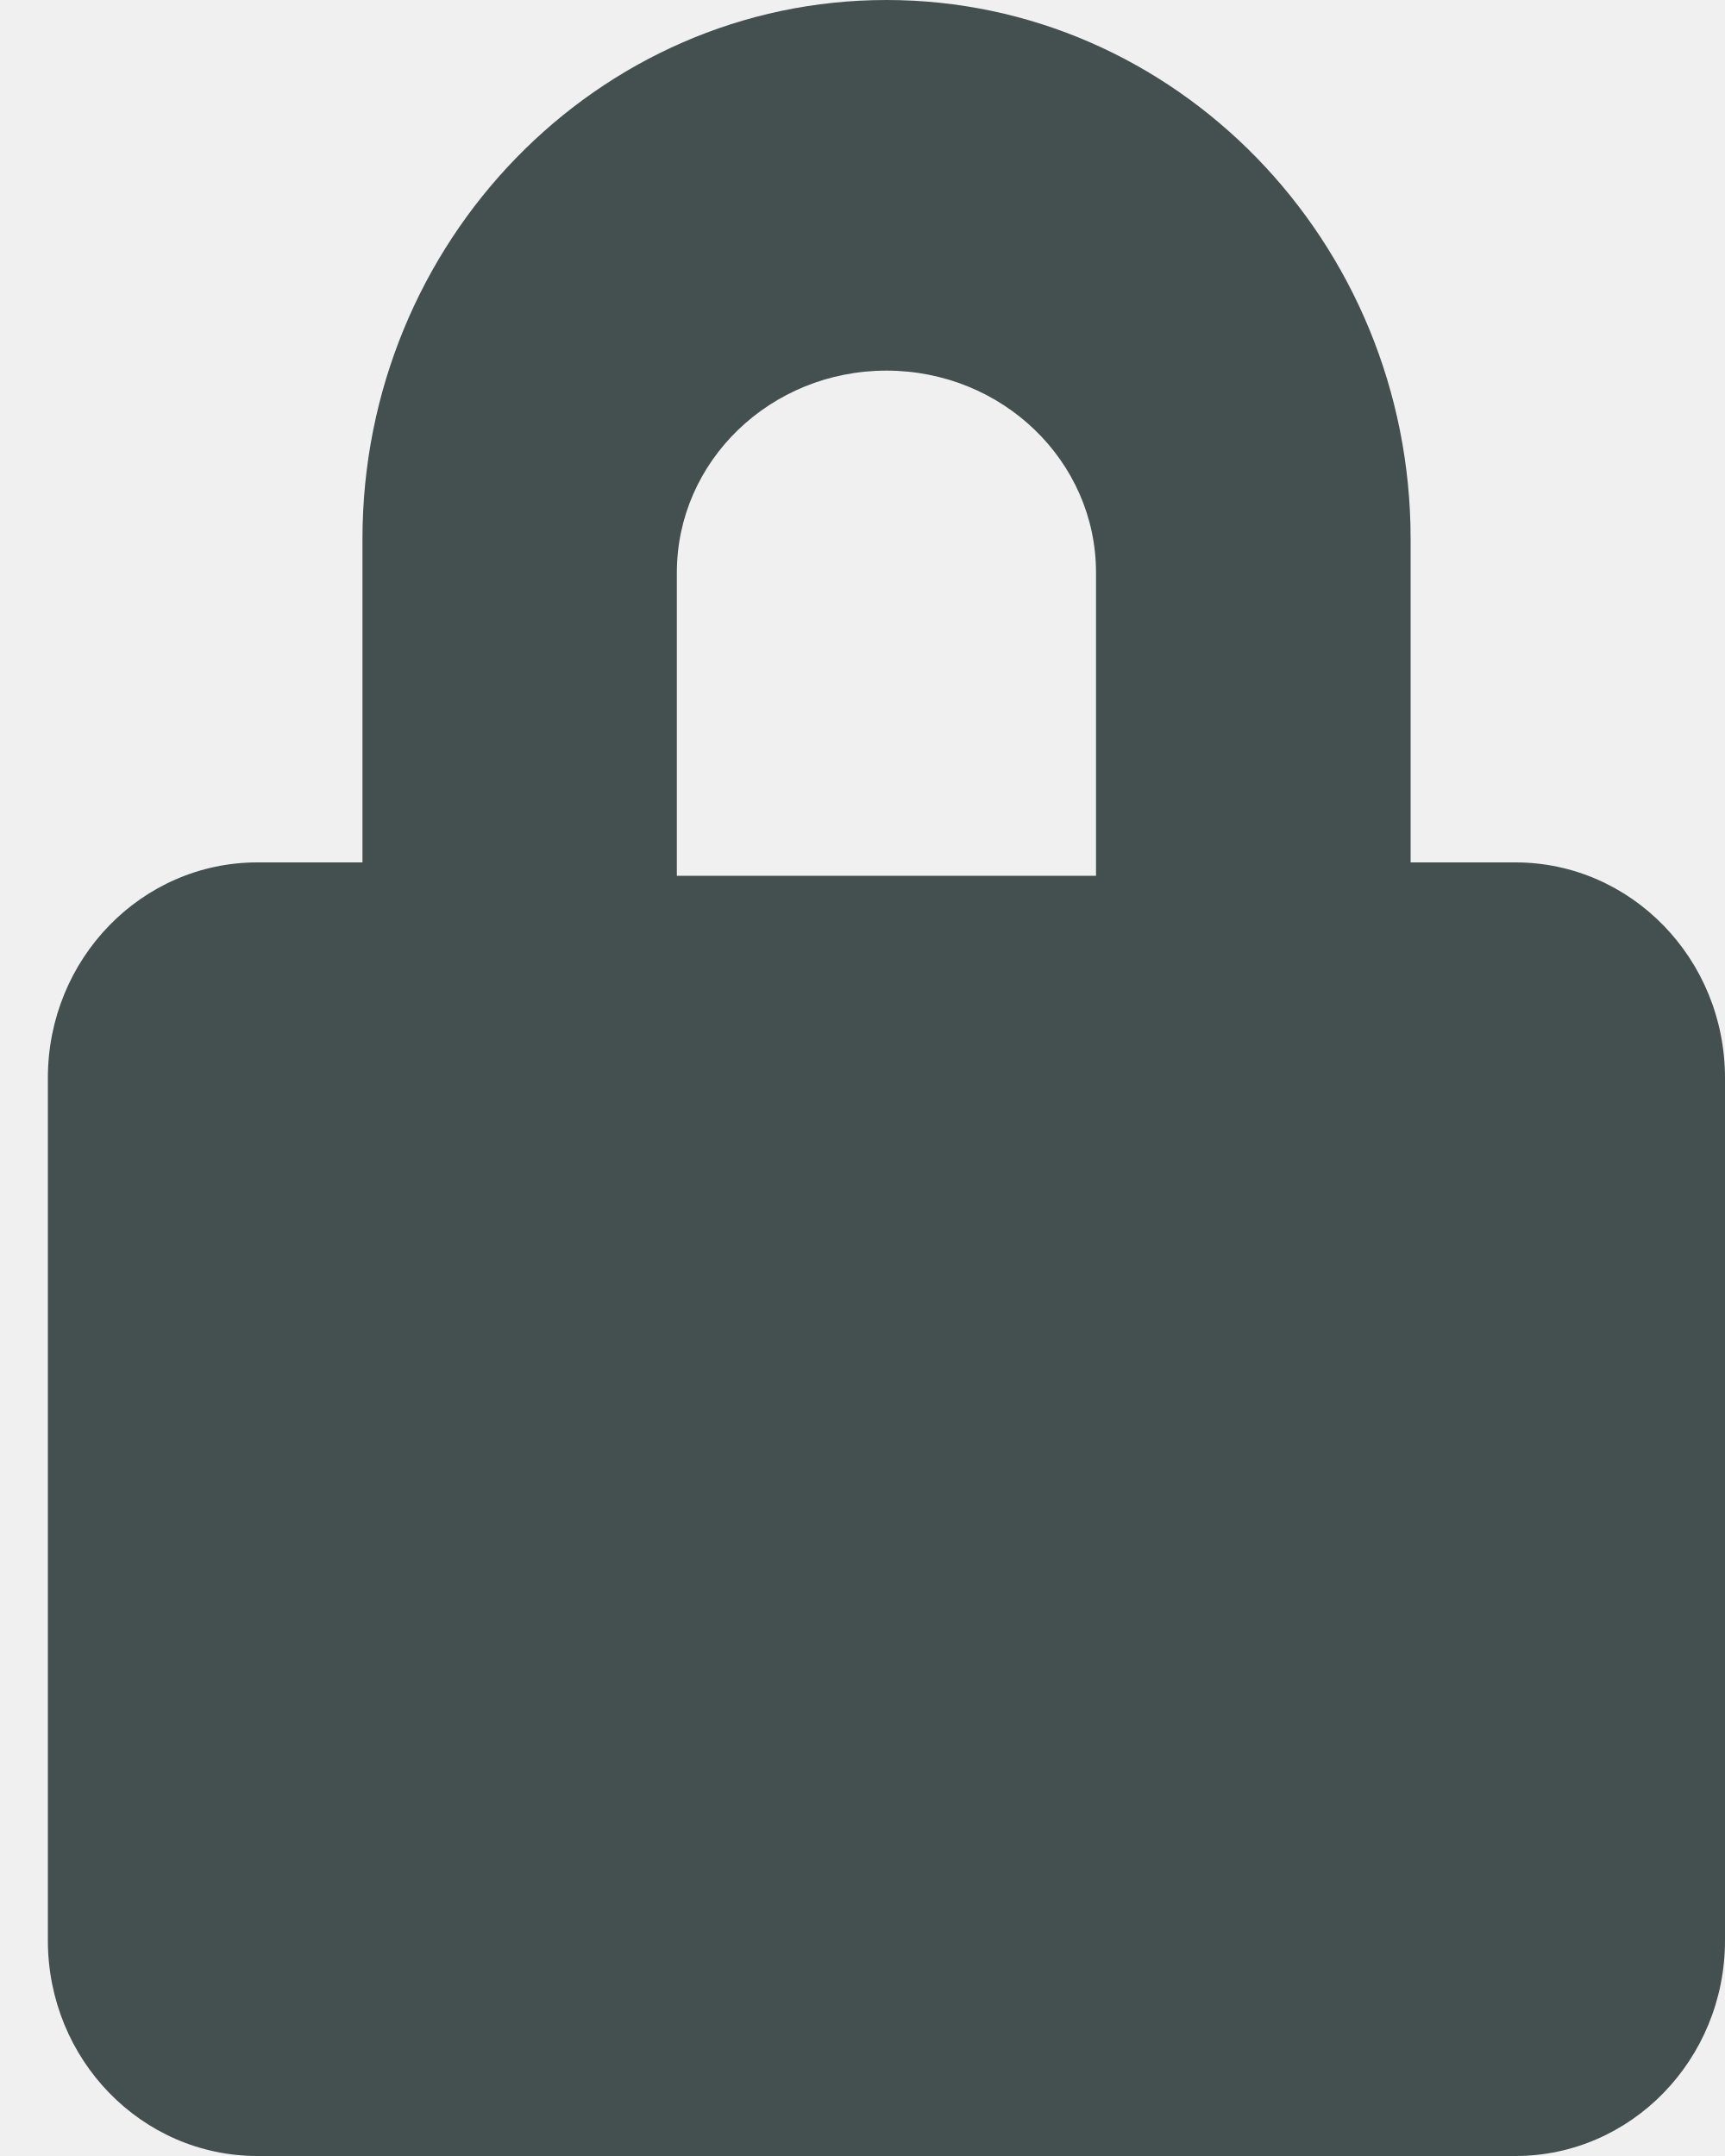
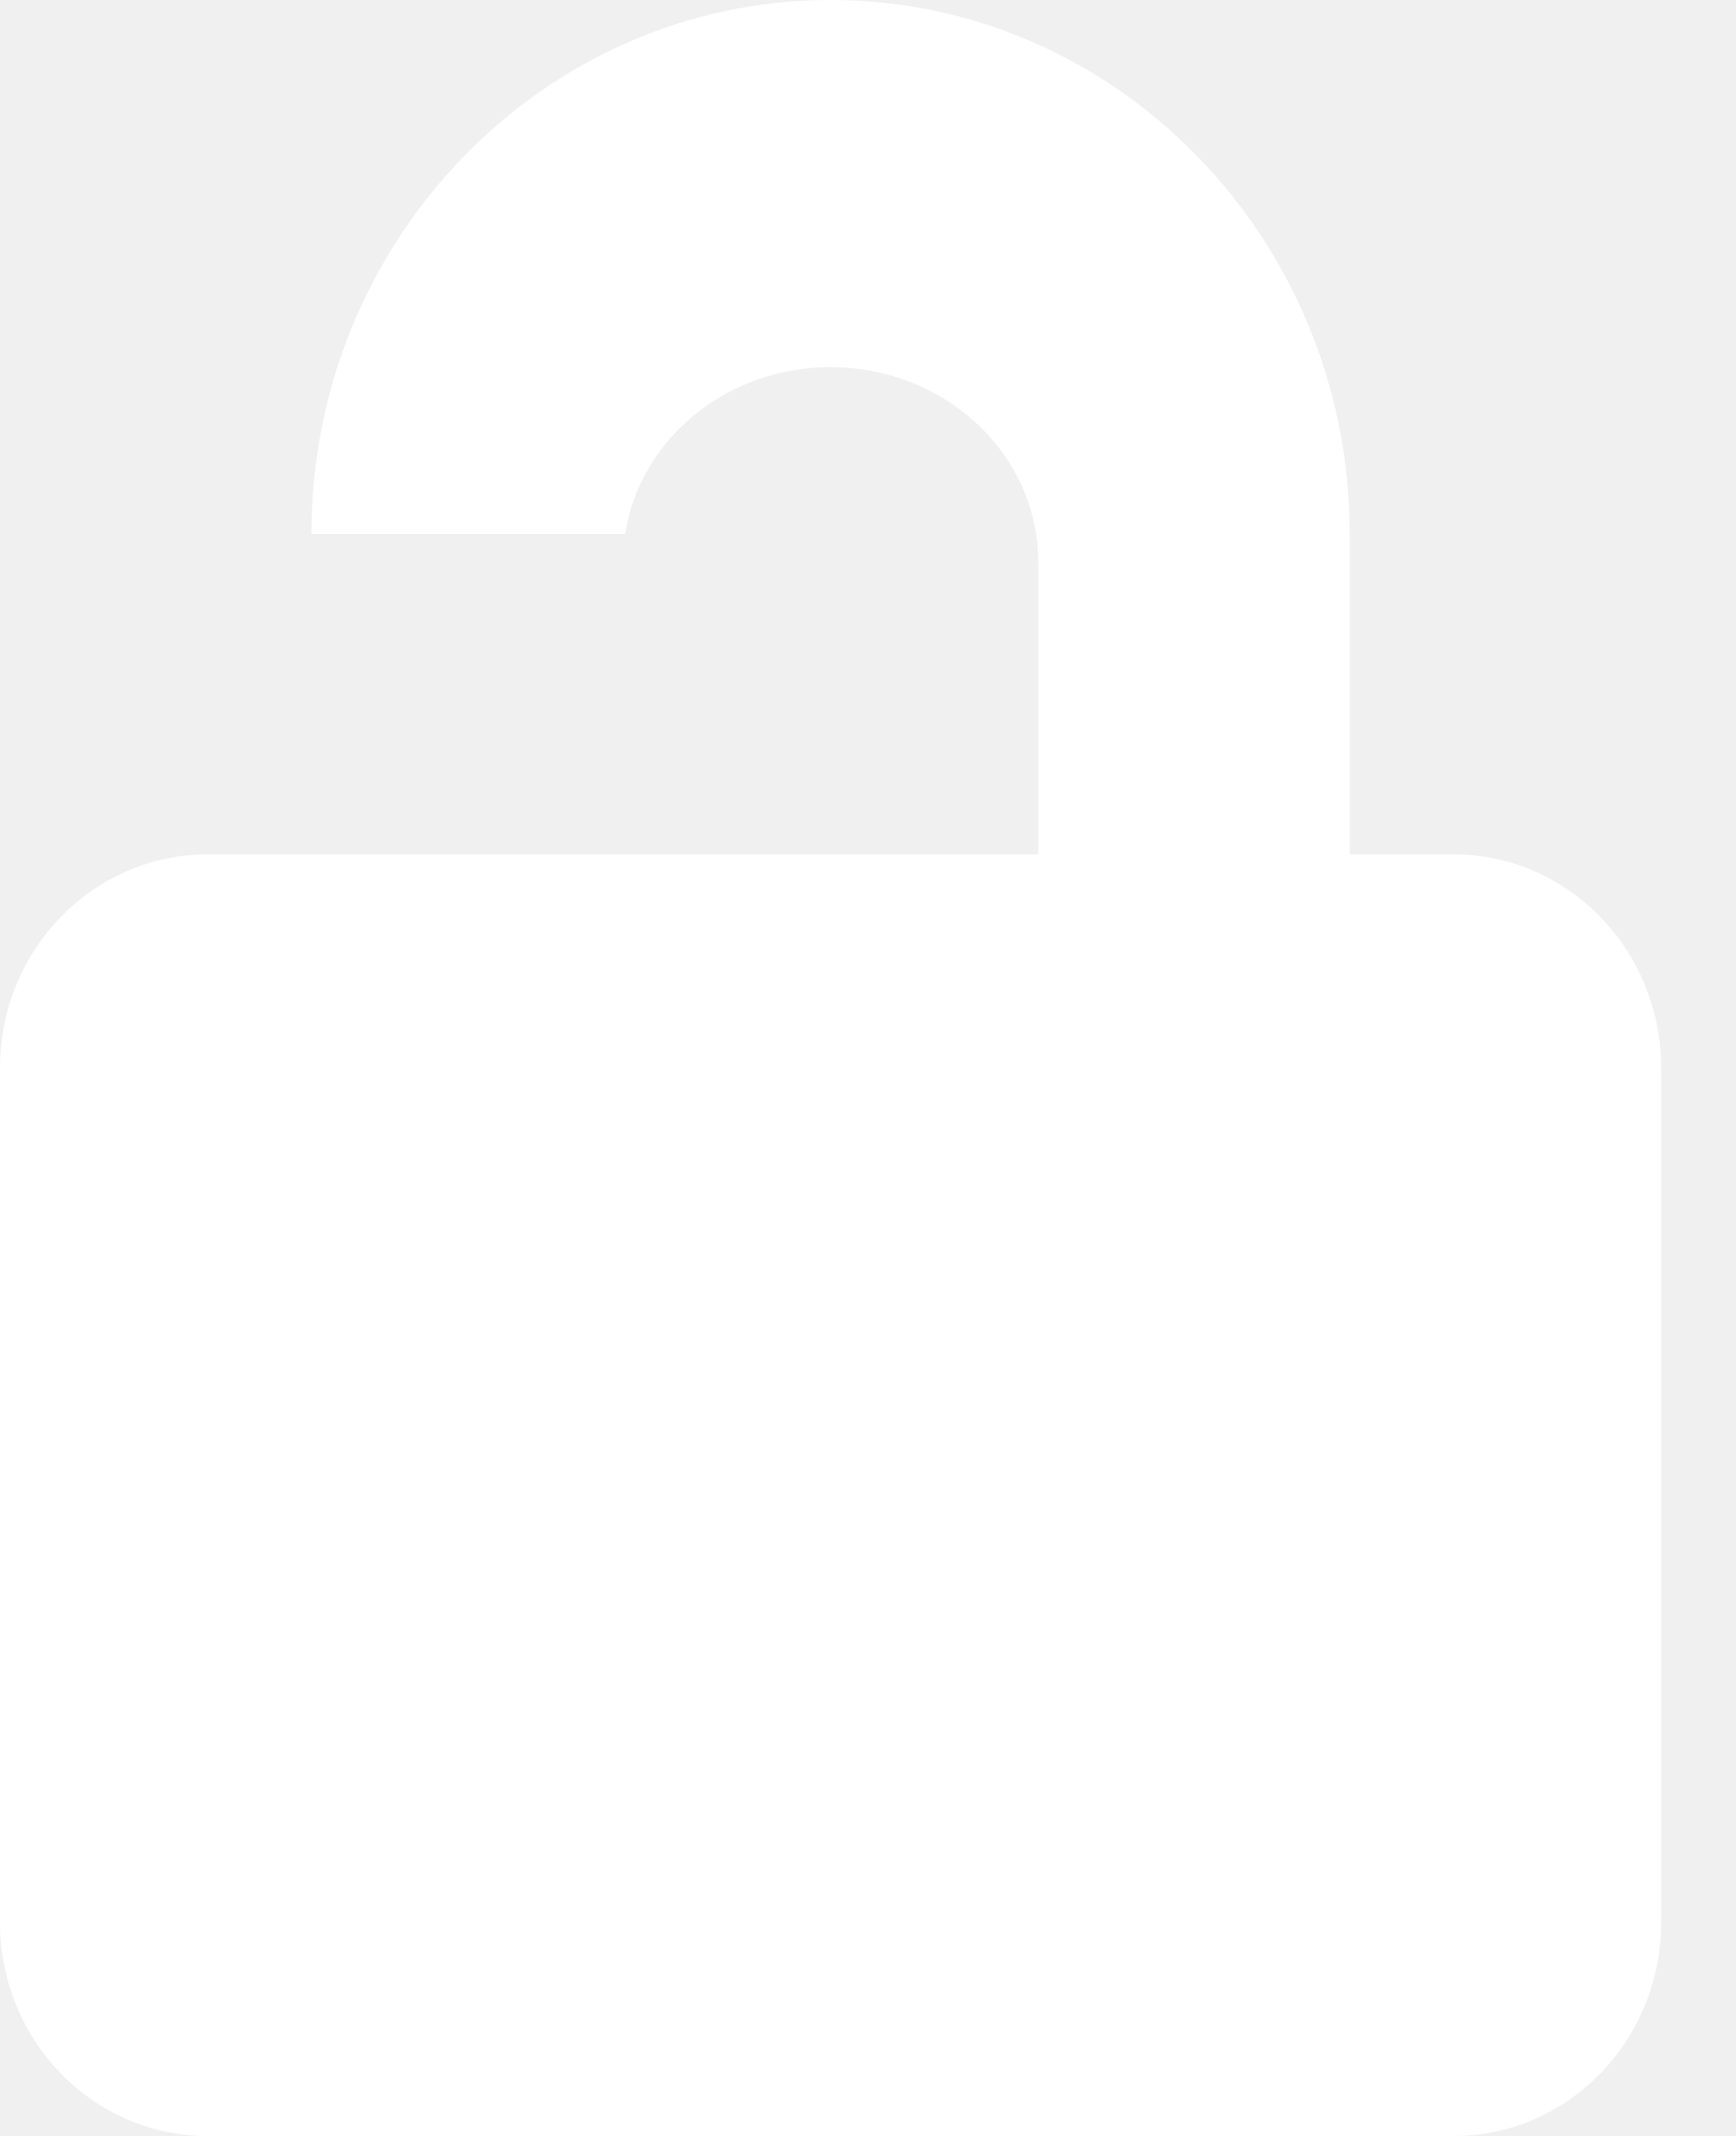
- <svg xmlns="http://www.w3.org/2000/svg" width="8" height="10" viewBox="0 0 8 10" fill="none">
-   <path fill-rule="evenodd" clip-rule="evenodd" d="M6.542 4H7.028C7.564 4 8 4.447 8 5V9C8 9.553 7.564 10 7.028 10H1.194C0.657 10 0.222 9.553 0.222 9V5C0.222 4.447 0.657 4 1.194 4H1.681V2.5C1.681 1.121 2.771 0 4.111 0C5.451 0 6.542 1.121 6.542 2.5V4ZM4.111 1.719C3.574 1.719 3.139 2.138 3.139 2.656V4.062H5.083V2.656C5.083 2.138 4.648 1.719 4.111 1.719Z" fill="#444F4F" />
+ <svg xmlns="http://www.w3.org/2000/svg" width="13" height="16" viewBox="0 0 13 16" fill="none">
+   <path d="M10.889 6.4H10.111V4C10.111 1.794 8.367 0 6.222 0C4.078 0 2.333 1.794 2.333 4H4.683C4.791 3.293 5.439 2.75 6.222 2.75C7.081 2.75 7.778 3.403 7.778 4.21V6.4H1.556C0.696 6.4 0 7.116 0 8V14.4C0 15.284 0.696 16 1.556 16H10.889C11.748 16 12.444 15.284 12.444 14.4V8C12.444 7.116 11.748 6.4 10.889 6.4Z" fill="white" />
</svg>
